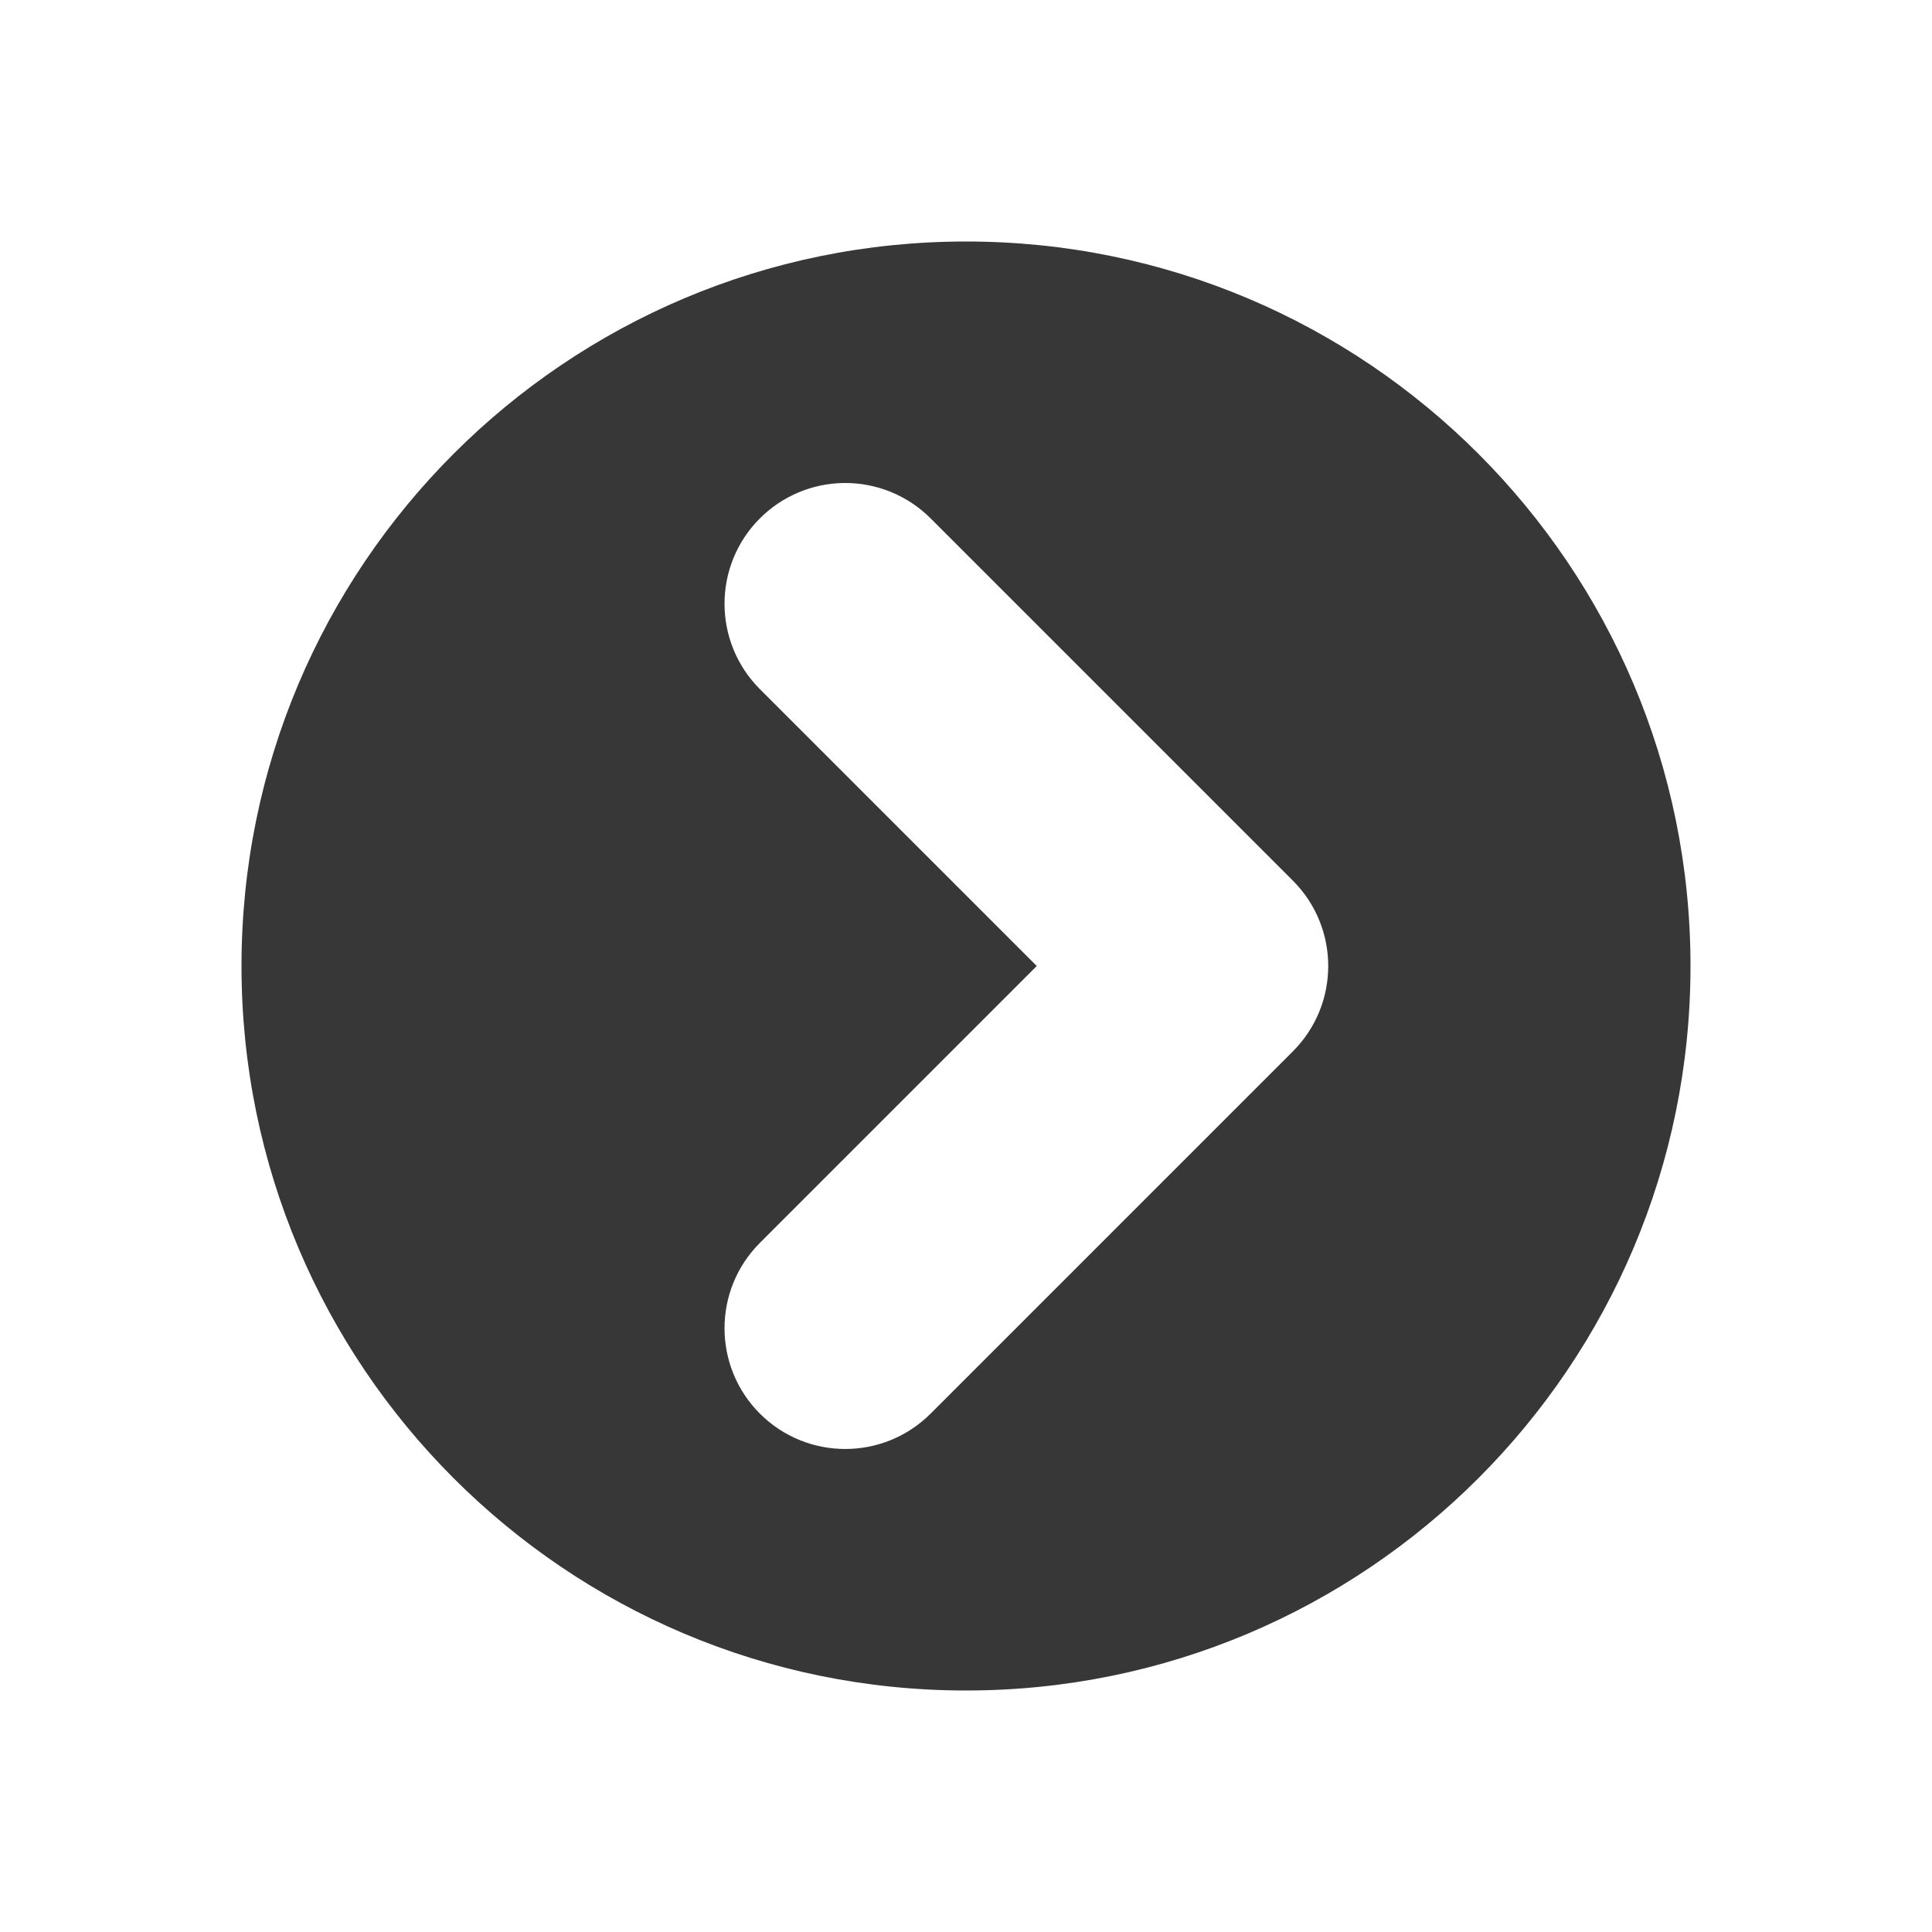
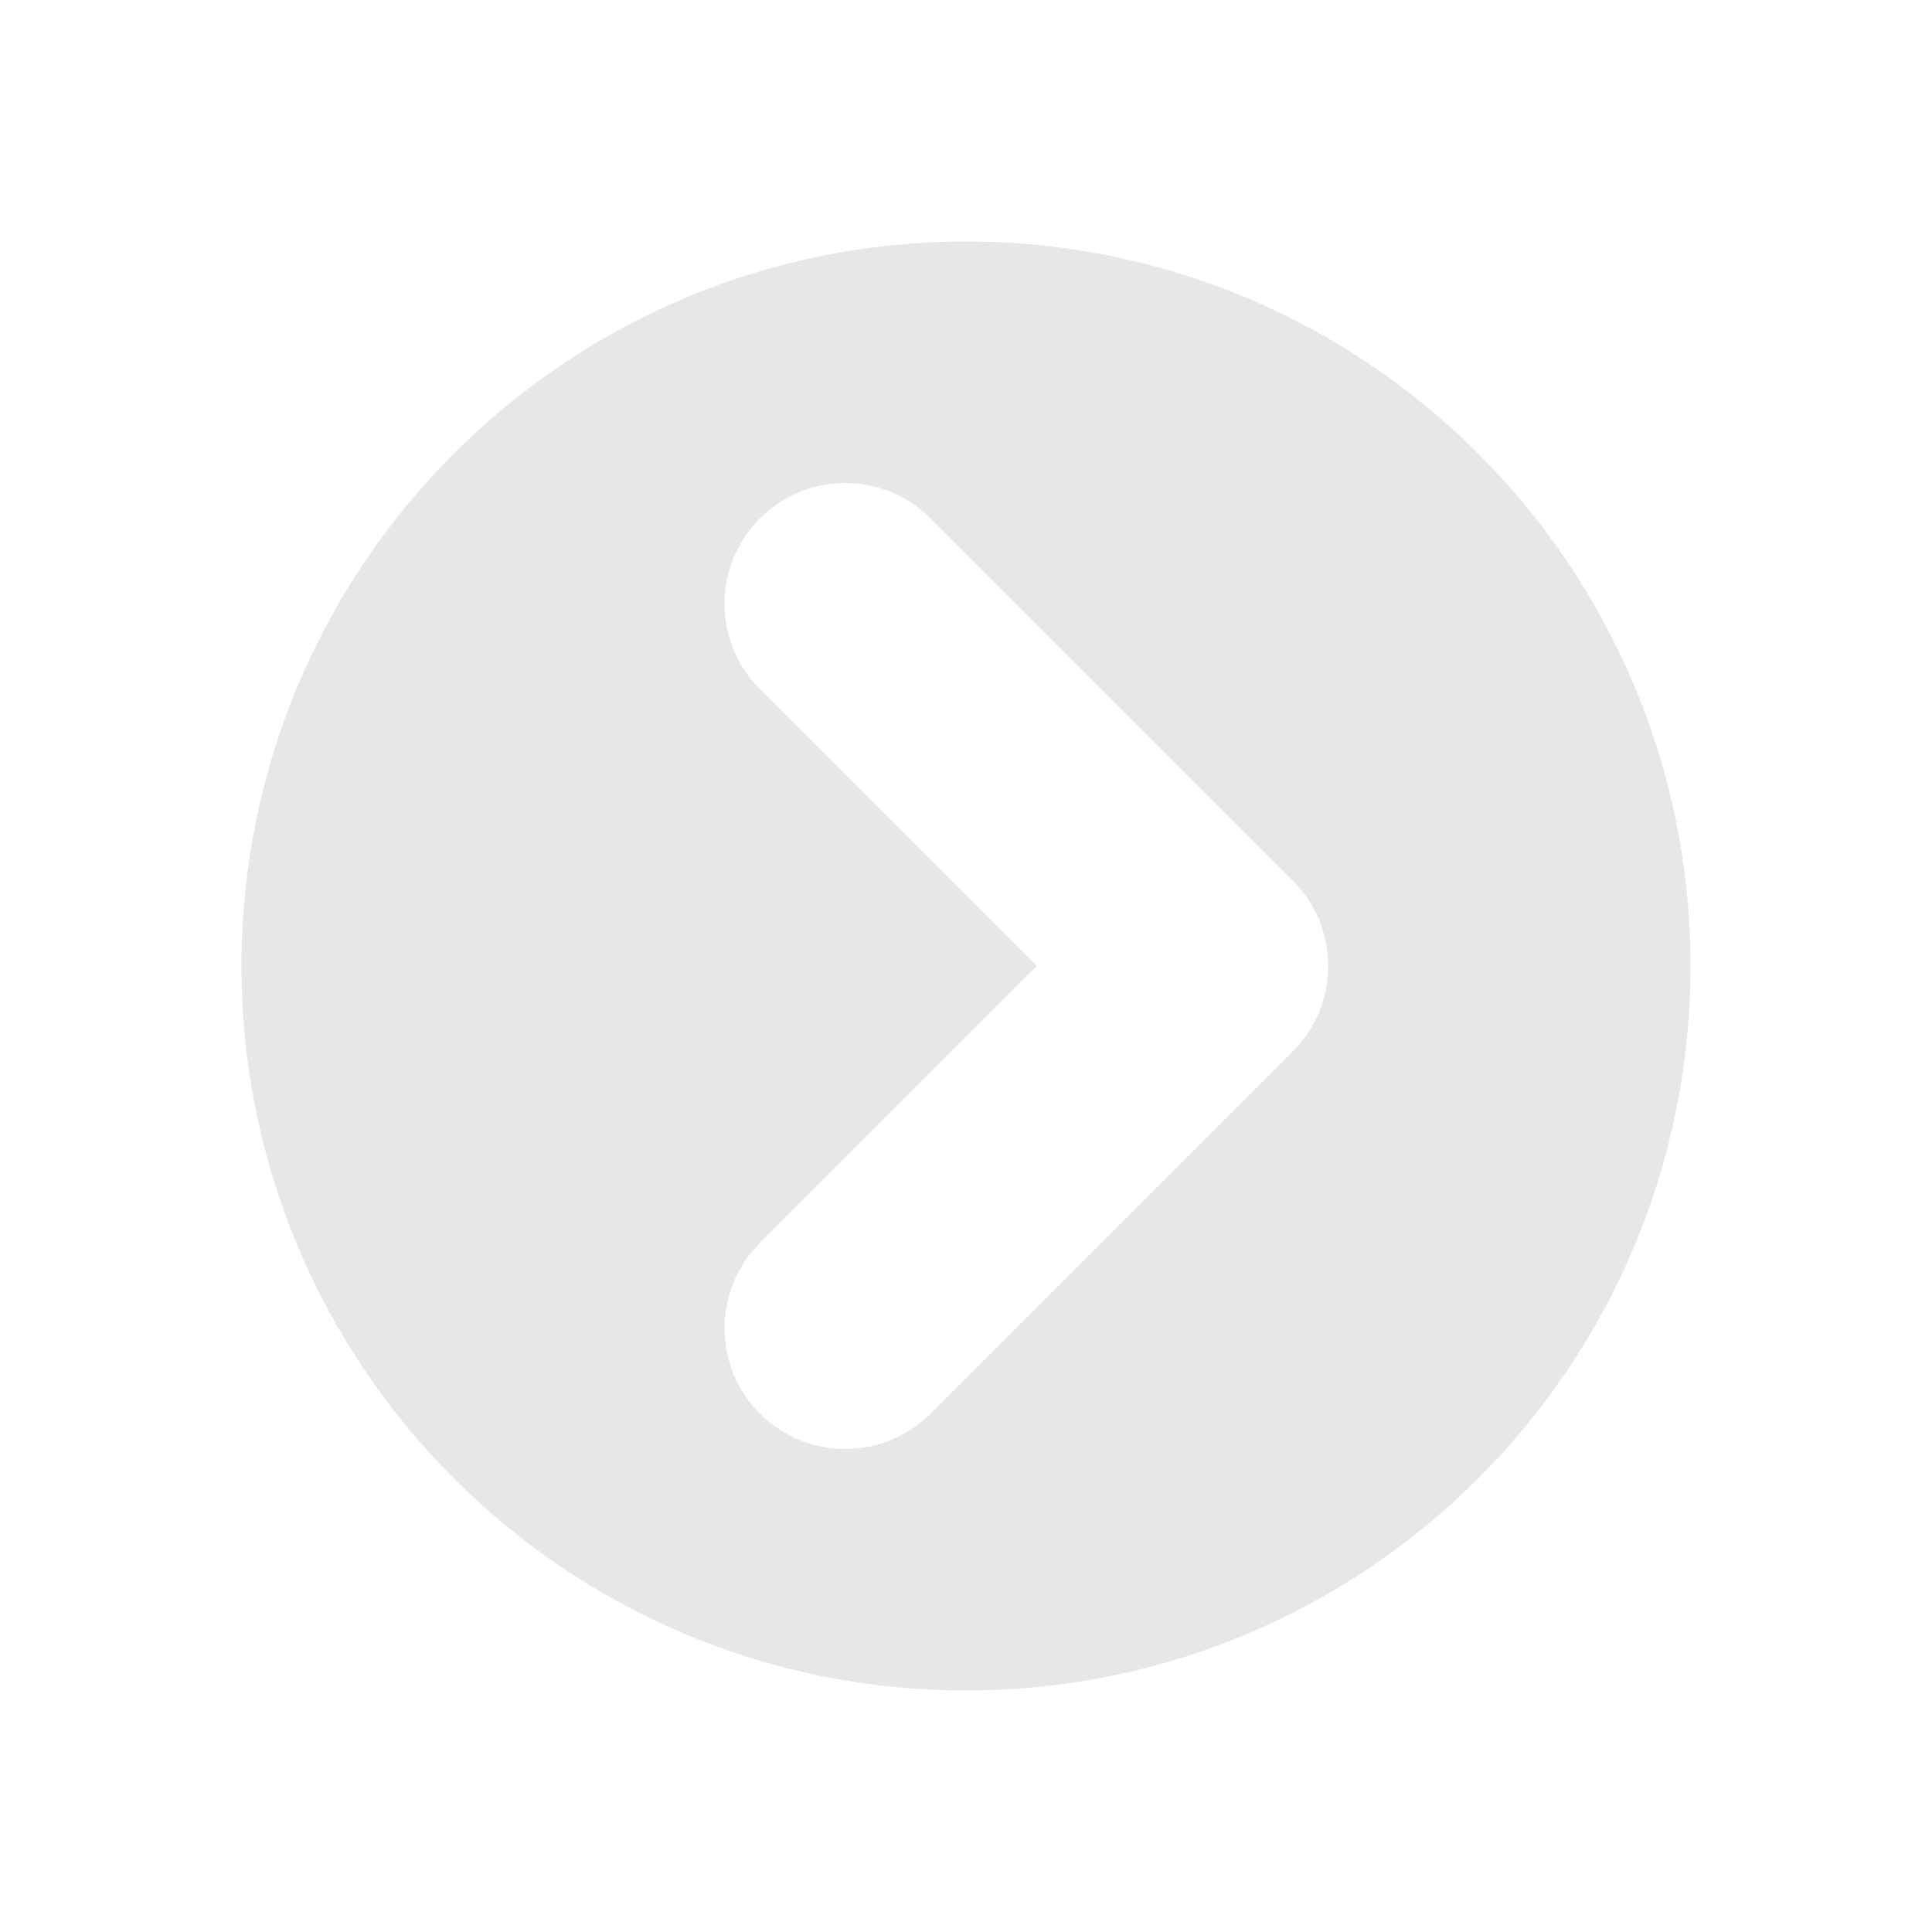
- <svg xmlns="http://www.w3.org/2000/svg" viewBox="0 0 16 16" width="16" height="16">
-   <path fill-opacity=".784" stroke-linecap="round" stroke-linejoin="round" stroke-width="2" d="m8 2a6 6 0 0 0 -6 6 6 6 0 0 0 6 6 6 6 0 0 0 6-6 6 6 0 0 0 -6-6zm-1.014 2a1 1 0 0 1 .721.293l3 3a1 1 0 0 1 0 1.414l-3 3a1 1 0 0 1 -1.414 0 1 1 0 0 1 0-1.414l2.293-2.293-2.293-2.293a1 1 0 0 1 0-1.414 1 1 0 0 1 .693-.293z" fill="#000000" />
+ <svg xmlns="http://www.w3.org/2000/svg" height="16" viewBox="0 0 16 16" width="16">
+   <path d="m8 2a6 6 0 0 0 -6 6 6 6 0 0 0 6 6 6 6 0 0 0 6-6 6 6 0 0 0 -6-6zm-1.014 2a1 1 0 0 1 .721.293l3 3a1 1 0 0 1 0 1.414l-3 3a1 1 0 0 1 -1.414 0 1 1 0 0 1 0-1.414l2.293-2.293-2.293-2.293a1 1 0 0 1 0-1.414 1 1 0 0 1 .693-.293z" fill="#e0e0e0" fill-opacity=".784" stroke-linecap="round" stroke-linejoin="round" stroke-width="2" />
</svg>
